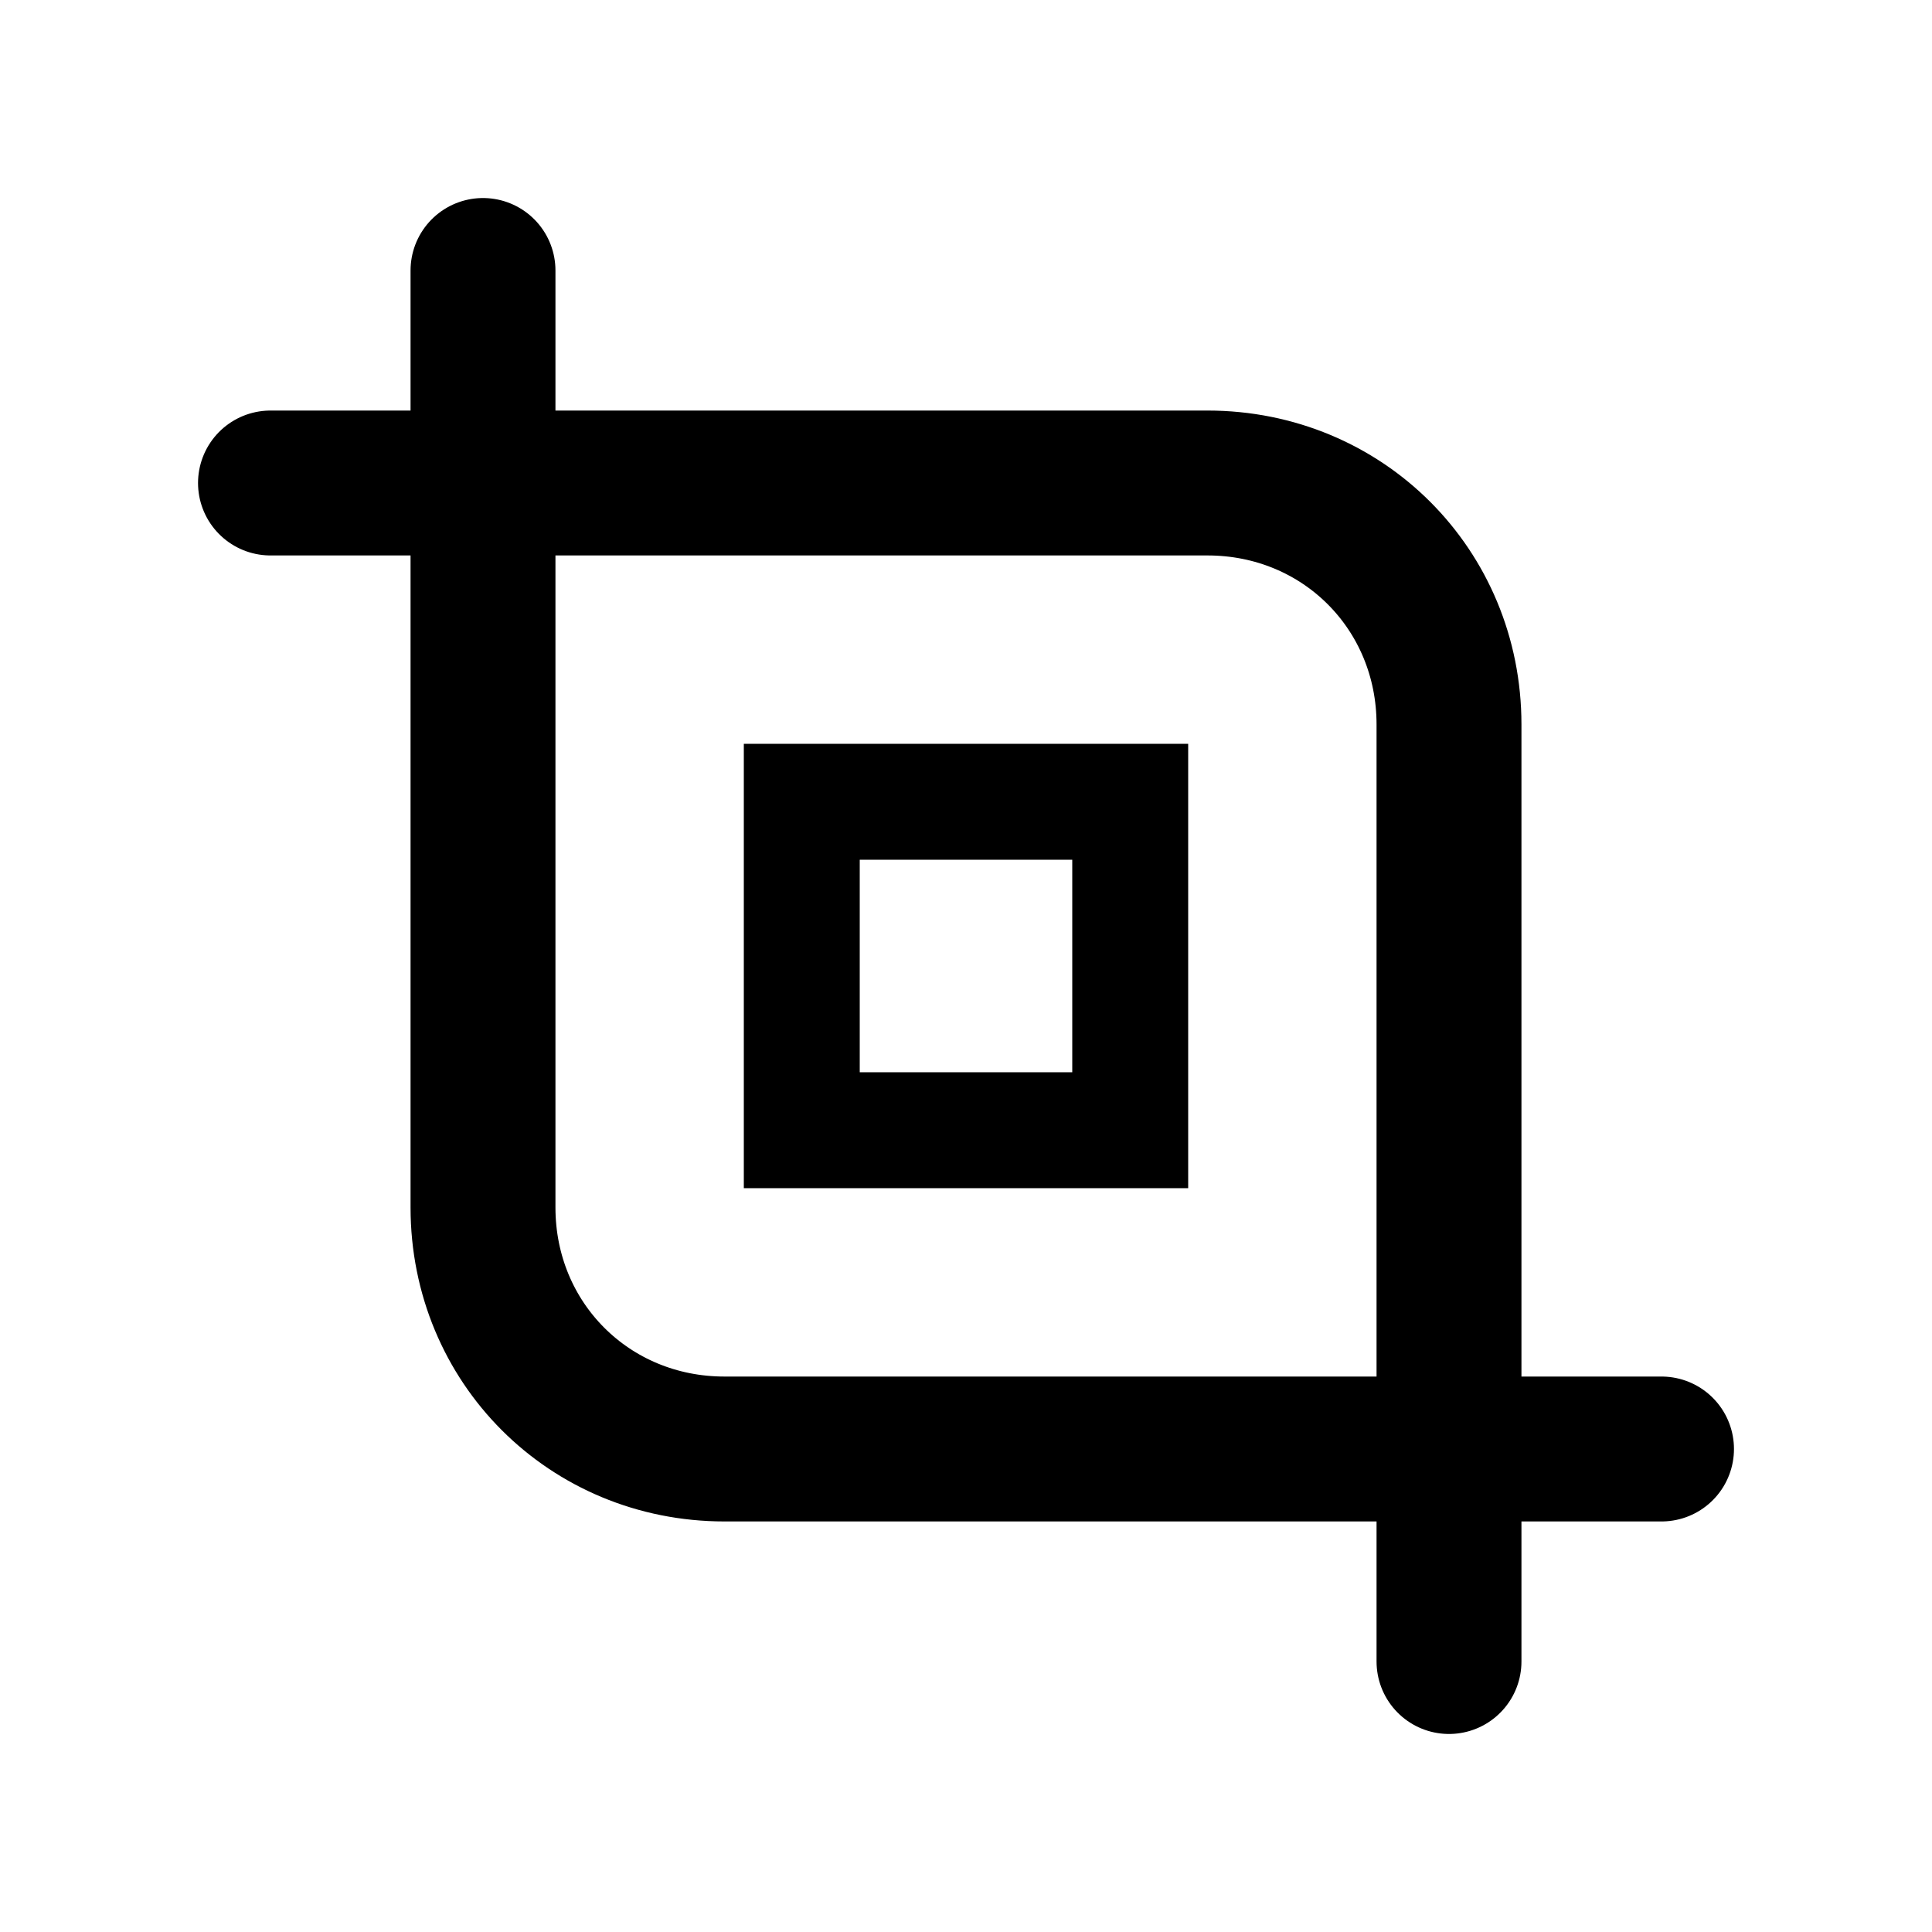
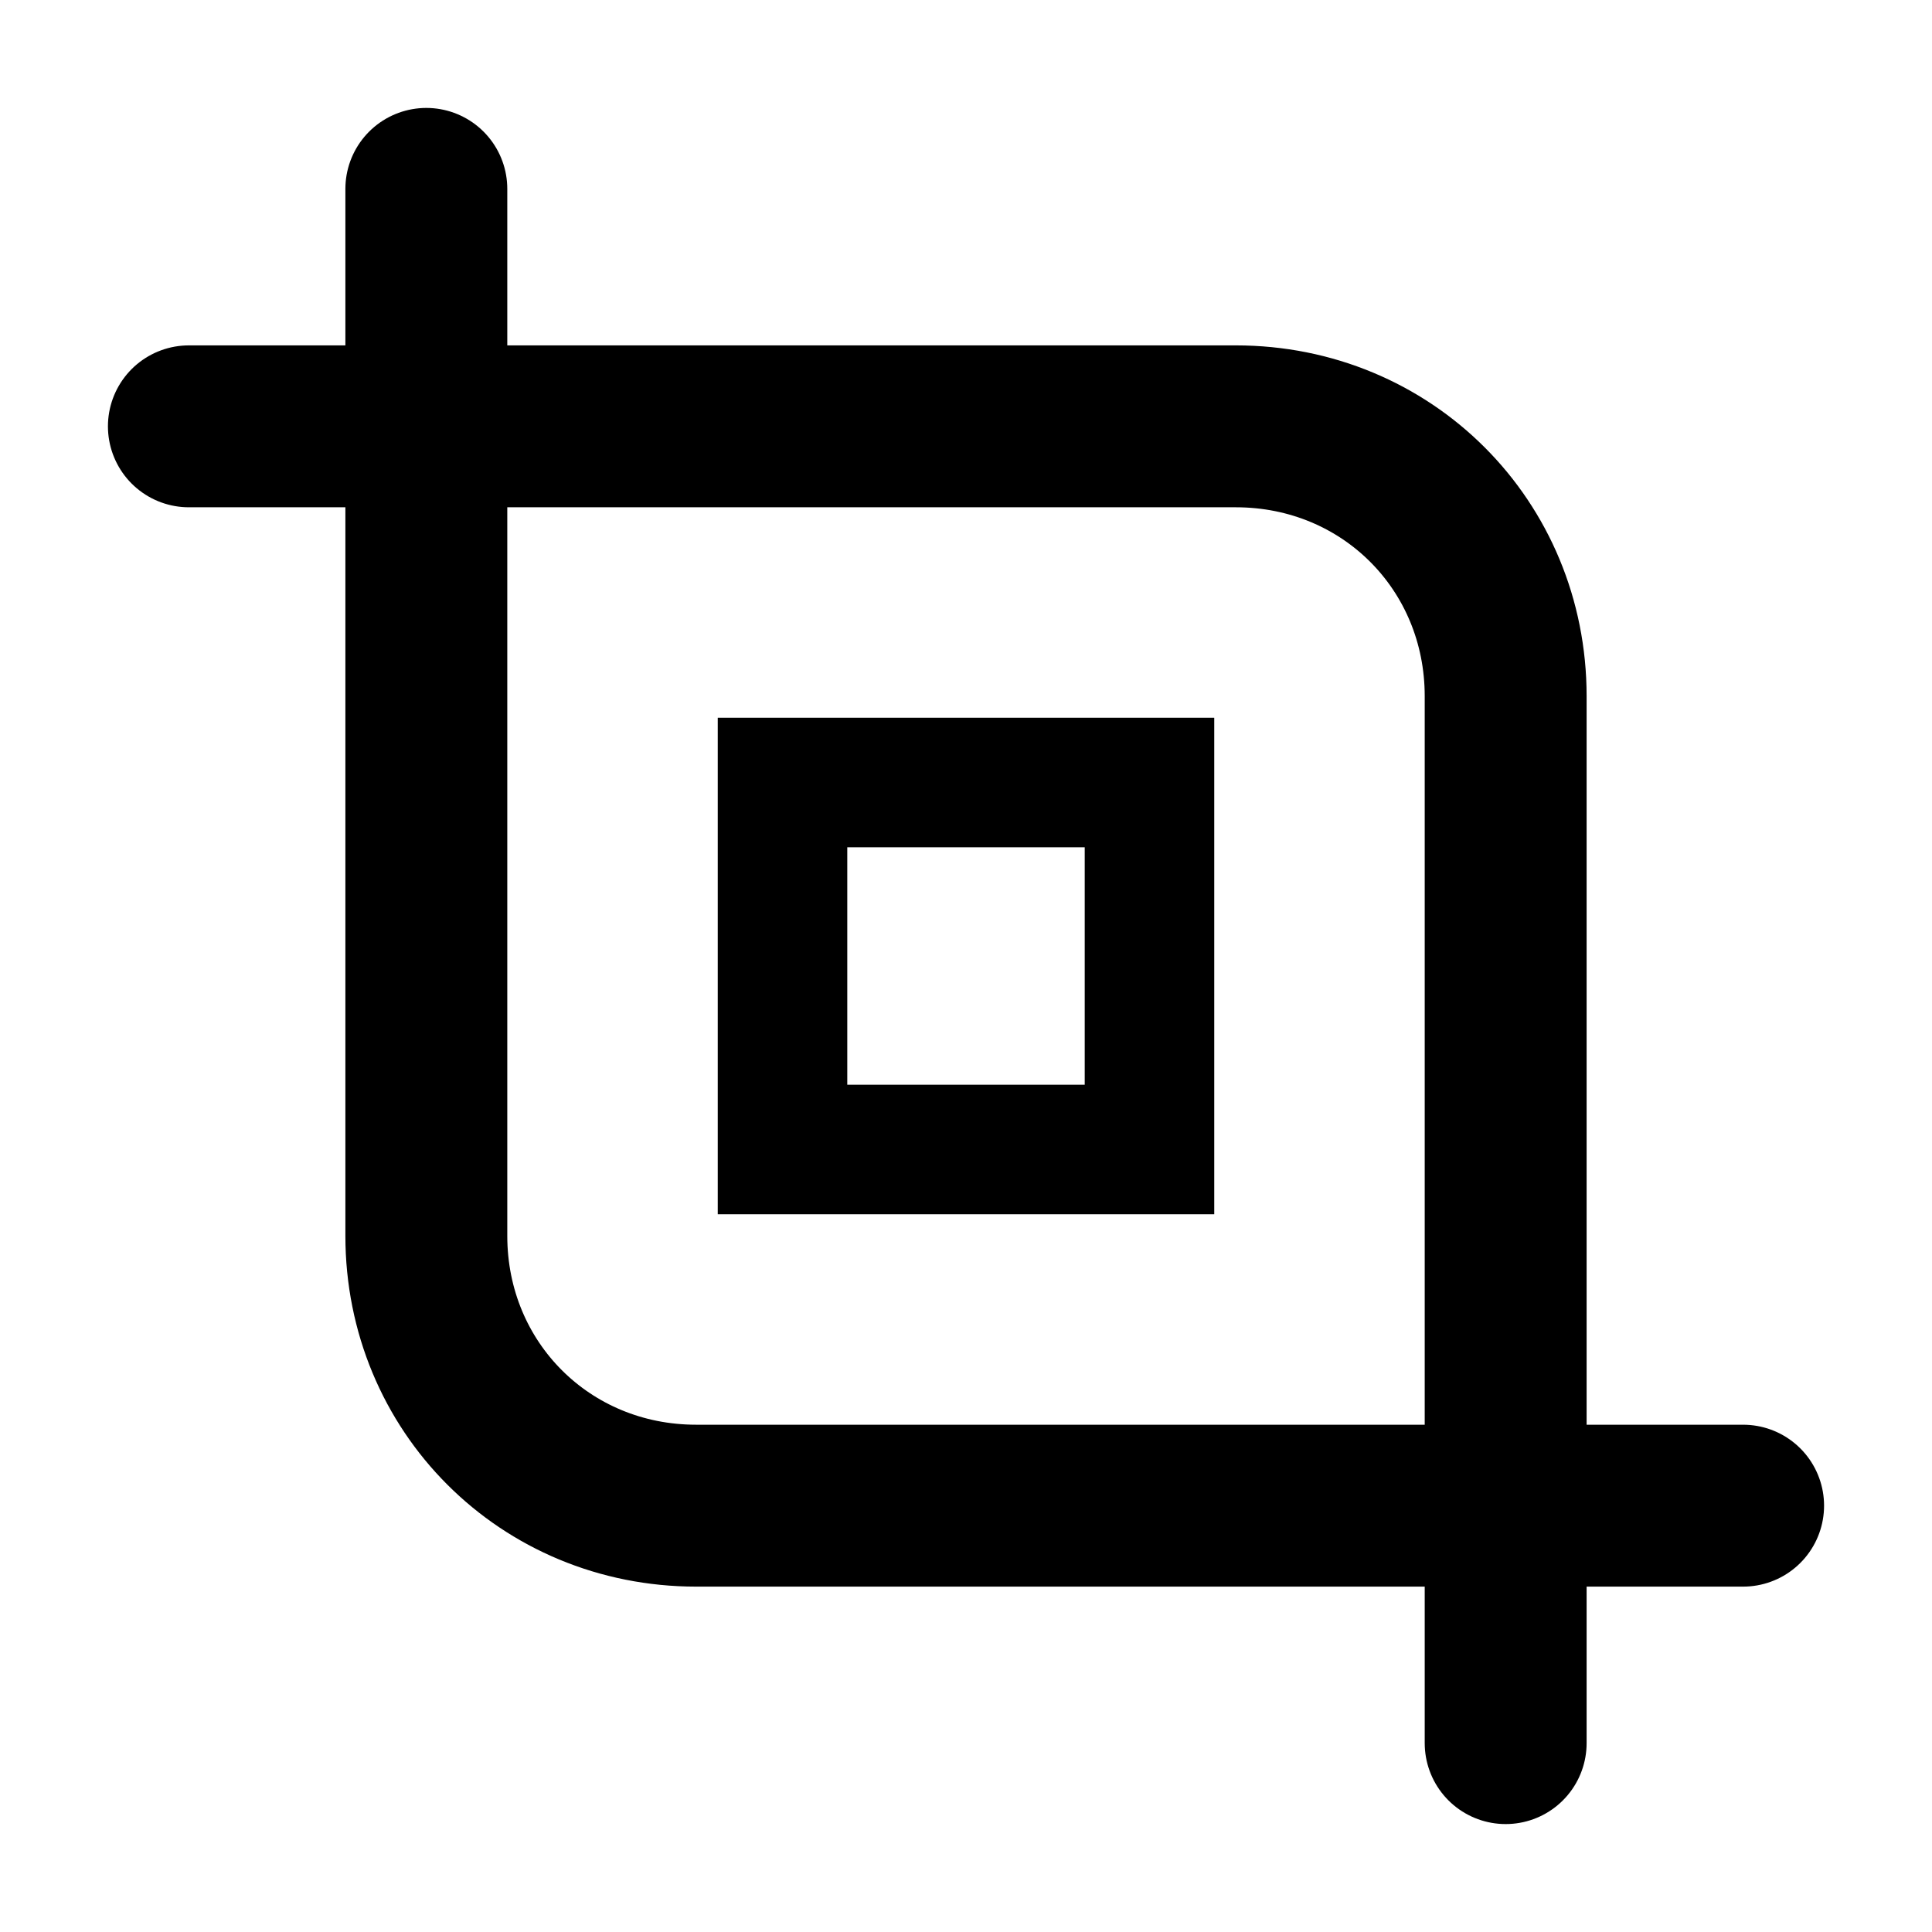
- <svg xmlns="http://www.w3.org/2000/svg" width="20" height="20" viewBox="0 0 20 20" fill="none">
+ <svg xmlns="http://www.w3.org/2000/svg" width="16" height="16" viewBox="1.05 1.05 17.9 17.9" fill="none">
  <path d="M5 2.8V12.5C5 13.9 6.1 15 7.5 15H17.2" stroke="black" stroke-width="1.5" stroke-linecap="round" />
  <path d="M2.8 5H12.5C13.9 5 15 6.1 15 7.5V17.2" stroke="black" stroke-width="1.5" stroke-linecap="round" />
  <path d="M8.3 8.3H11.7V11.7H8.3V8.3Z" stroke="black" stroke-width="1.2" />
</svg>
